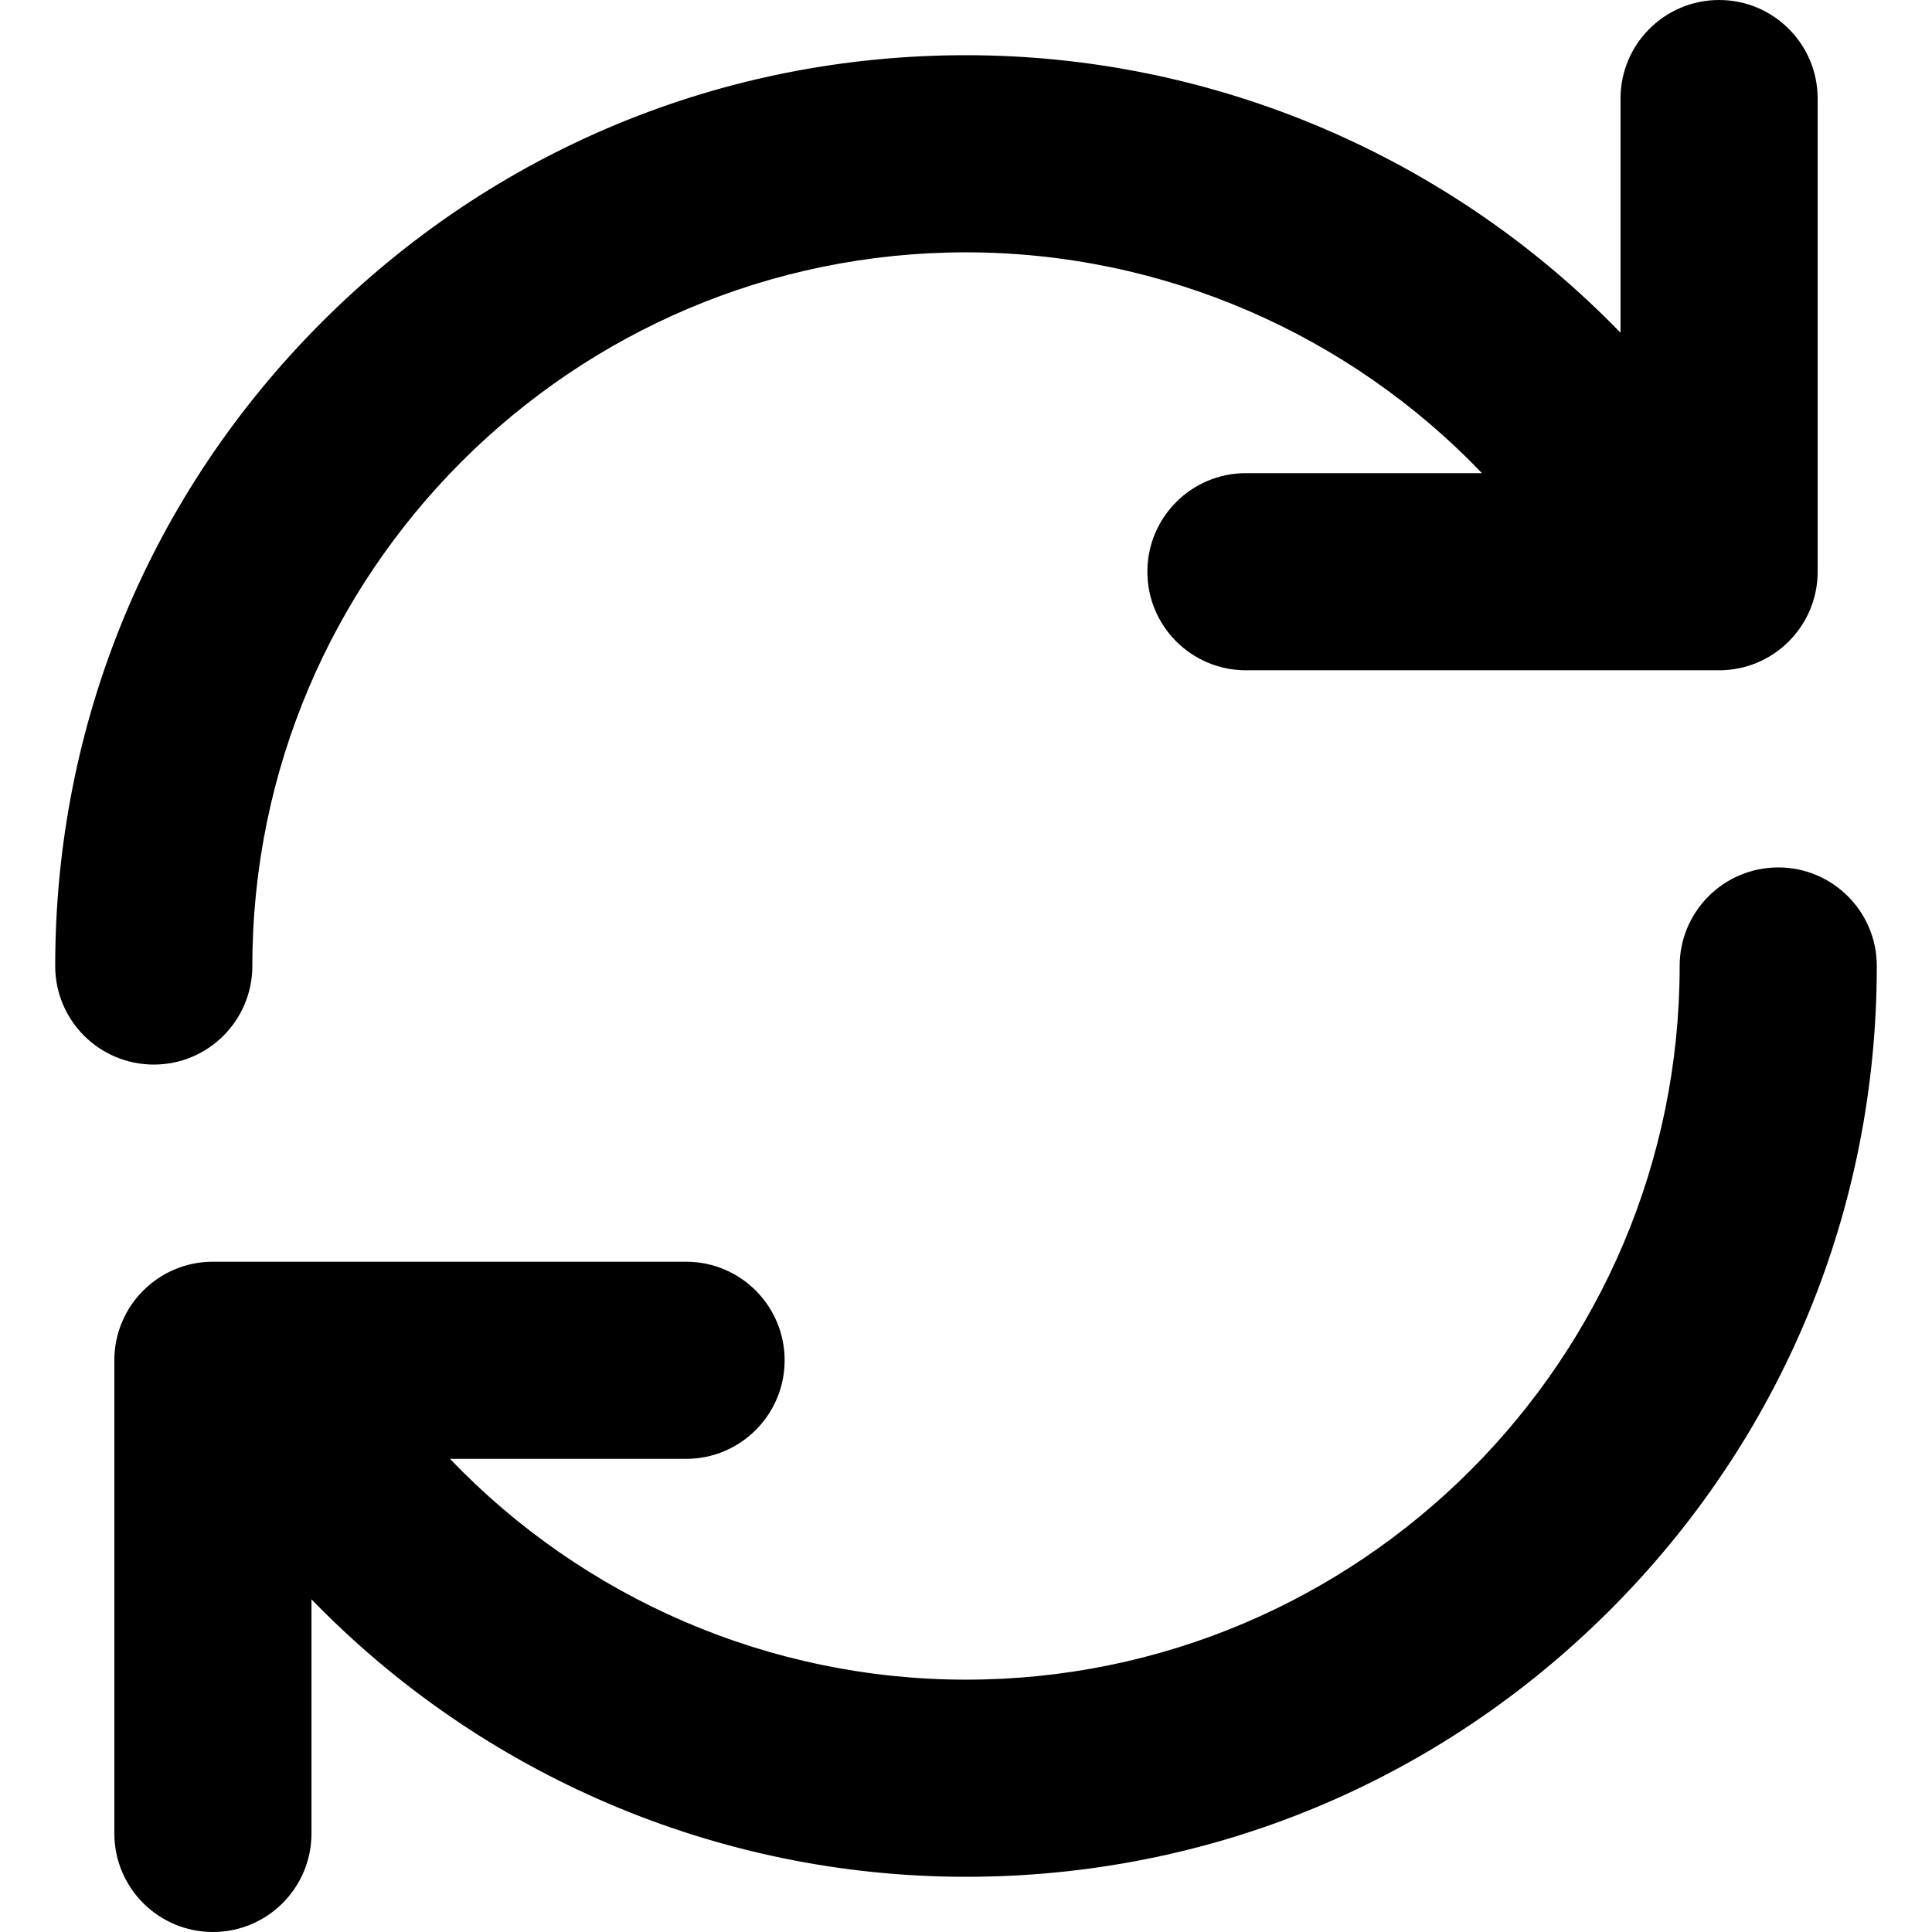
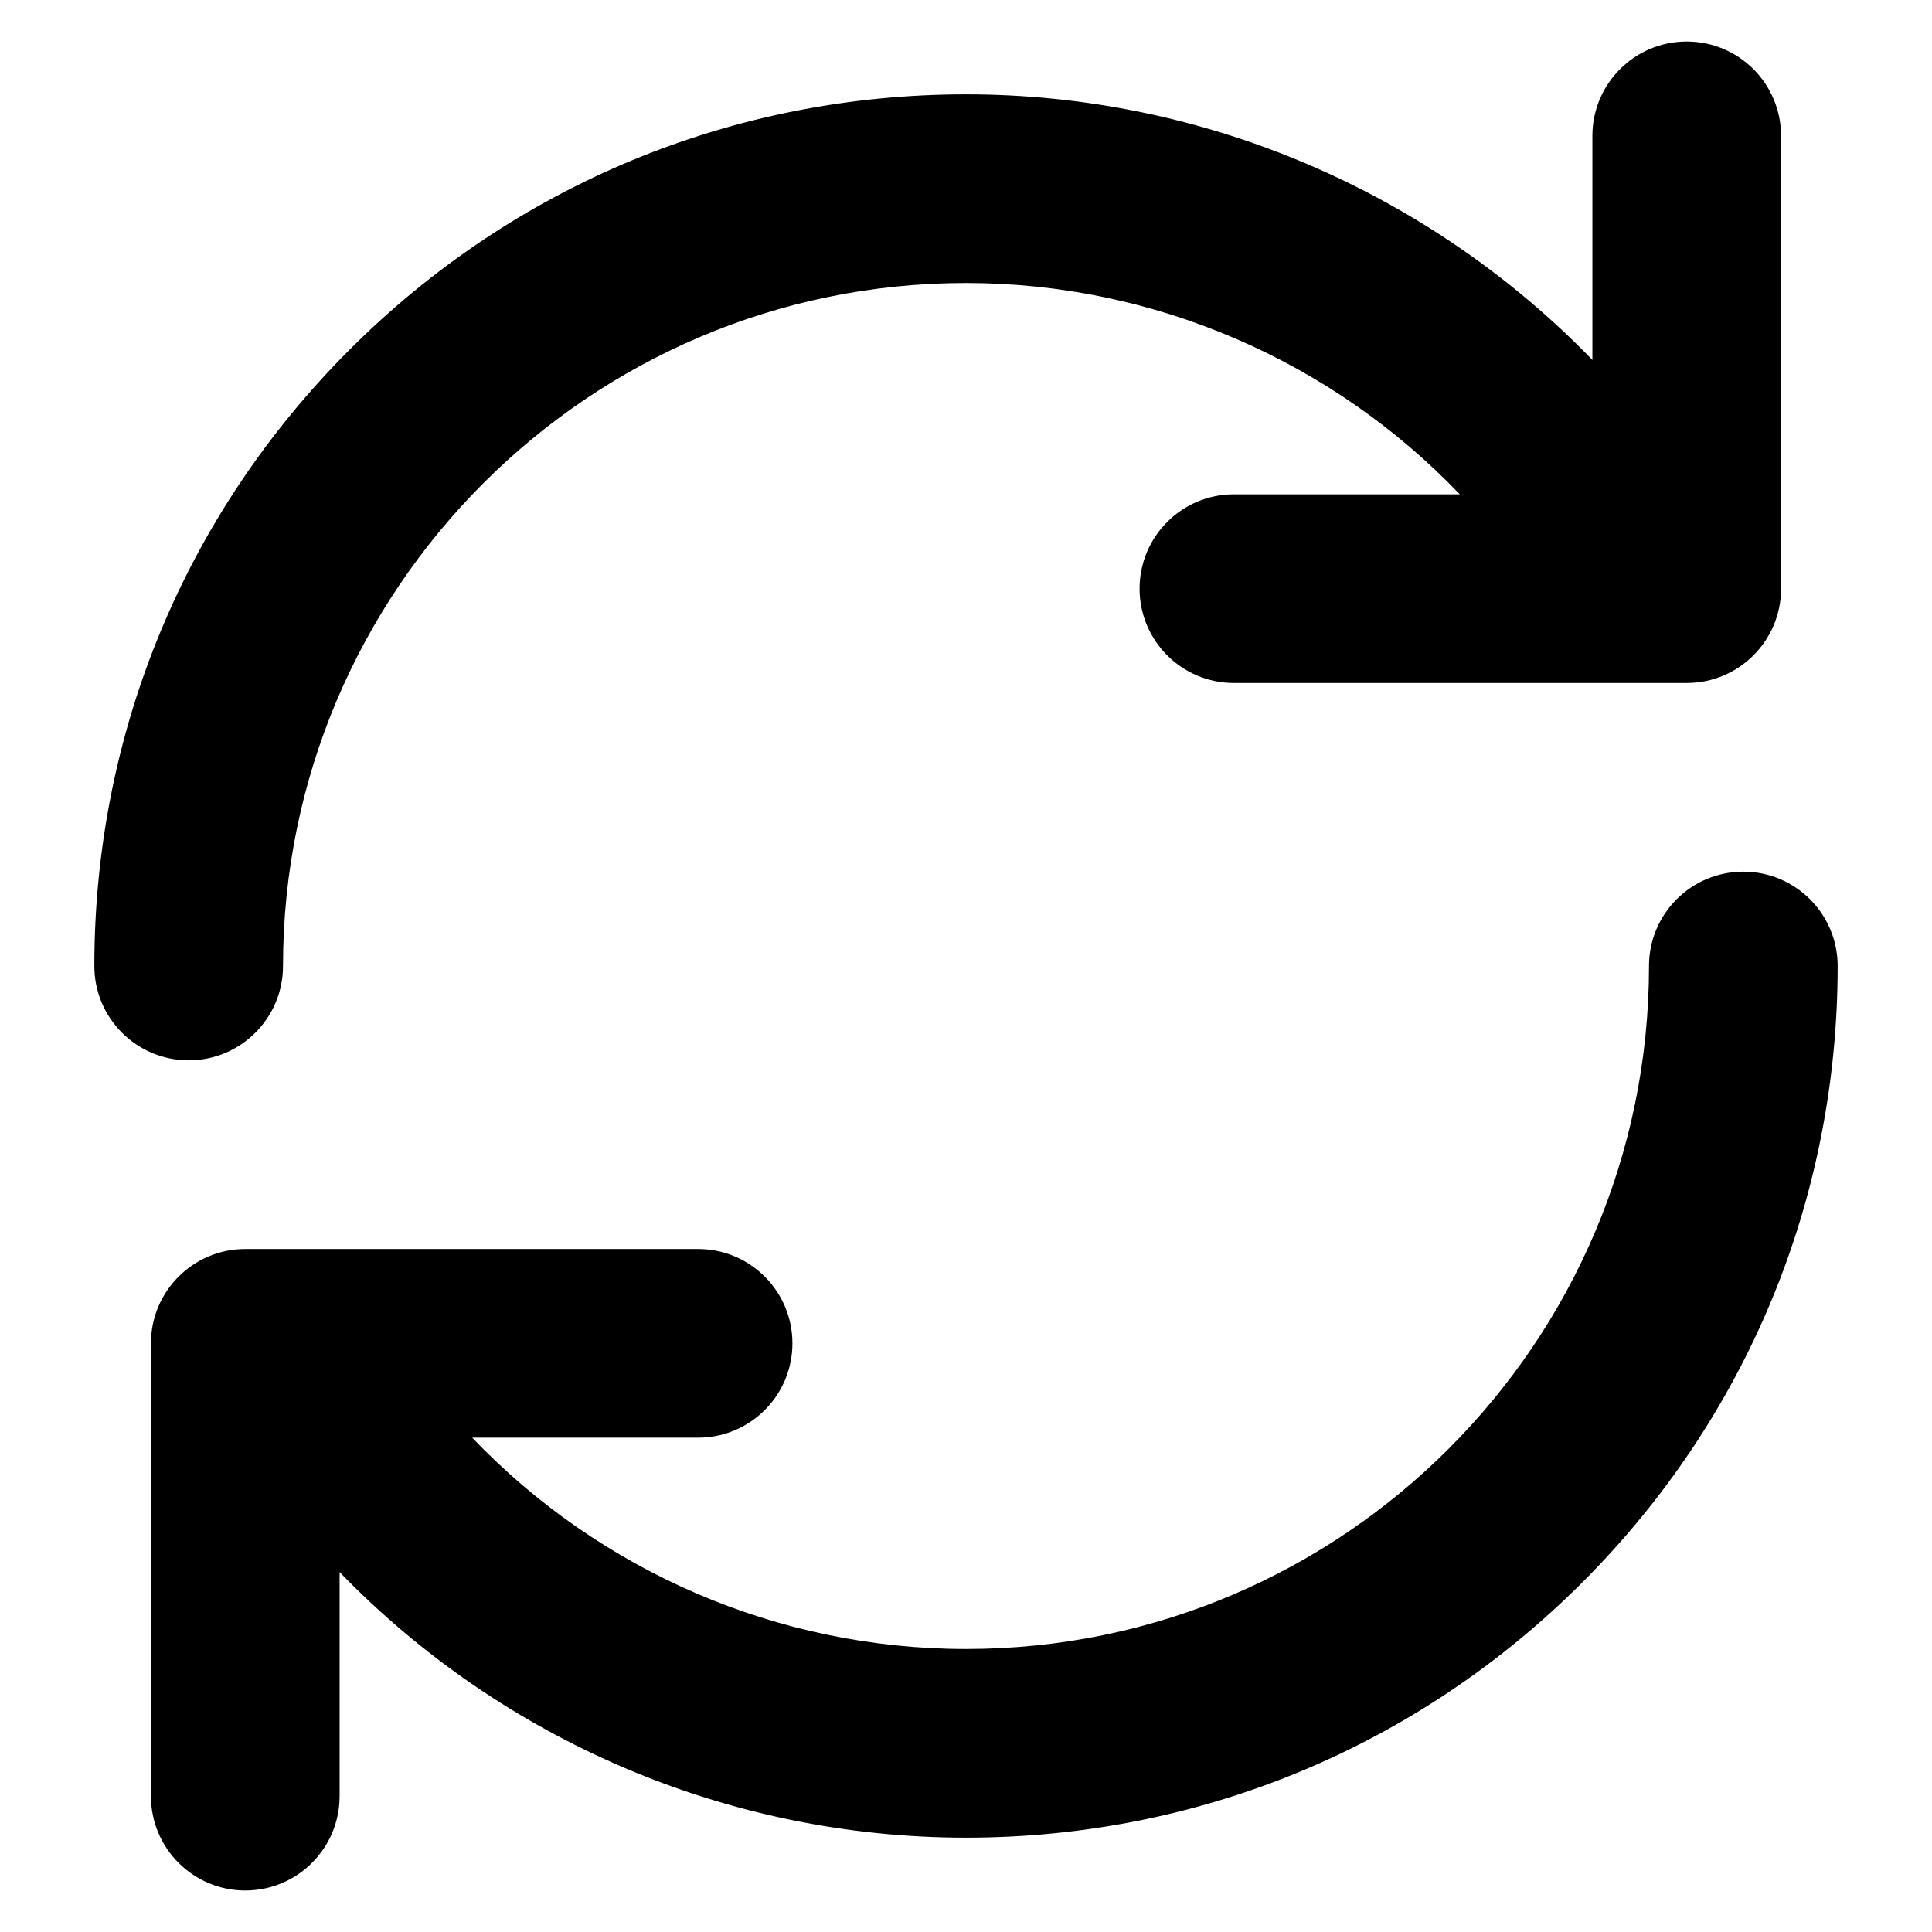
- <svg xmlns="http://www.w3.org/2000/svg" version="1.1" id="Layer_1" x="0px" y="0px" viewBox="0 0 490 490" style="enable-background:new 0 0 490 490;" xml:space="preserve">
+ <svg xmlns="http://www.w3.org/2000/svg" version="1.1" id="Layer_1" x="0px" y="0px" viewBox="-49 141 512 512" style="enable-background:new -49 141 512 512;" xml:space="preserve">
  <g>
-     <path d="M451,220c-13.807,0-25,11.193-25,25c0,99.804-81.196,181-181,181c-50.03,0-97.131-20.73-130.871-56H174   c13.808,0,25-11.193,25-25s-11.192-25-25-25H54c-13.808,0-25,11.193-25,25v120c0,13.807,11.192,25,25,25s25-11.193,25-25v-59.376   C121.978,449.98,181.655,476,245,476c61.702,0,119.712-24.028,163.342-67.658C451.972,364.711,476,306.702,476,245   C476,231.193,464.808,220,451,220z" />
-     <path d="M64,245c0-99.804,81.196-181,181-181c49.996,0,97.114,20.737,130.862,56H316c-13.808,0-25,11.193-25,25s11.192,25,25,25   h120c13.808,0,25-11.193,25-25V25c0-13.807-11.192-25-25-25s-25,11.193-25,25v59.387C368.012,40.031,308.308,14,245,14   c-61.702,0-119.712,24.028-163.342,67.658C38.028,125.289,14,183.298,14,245c0,13.807,11.193,25,25,25S64,258.807,64,245z" />
+     <path d="M413,372c-13.807,0-25,11.193-25,25c0,99.804-81.196,181-181,181c-50.03,0-97.131-20.73-130.871-56H136   c13.808,0,25-11.193,25-25s-11.192-25-25-25H16c-13.808,0-25,11.193-25,25v120c0,13.807,11.192,25,25,25s25-11.193,25-25v-59.376   C83.978,601.98,143.655,628,207,628c61.702,0,119.712-24.028,163.342-67.658C413.972,516.711,438,458.702,438,397   C438,383.193,426.808,372,413,372z" />
+     <path d="M26,397c0-99.804,81.196-181,181-181c49.996,0,97.114,20.737,130.862,56H278c-13.808,0-25,11.193-25,25s11.192,25,25,25   h120c13.808,0,25-11.193,25-25V177c0-13.807-11.192-25-25-25s-25,11.193-25,25v59.387C330.012,192.031,270.308,166,207,166   c-61.702,0-119.712,24.028-163.342,67.658C0.028,277.289-24,335.298-24,397c0,13.807,11.193,25,25,25S26,410.807,26,397z" />
  </g>
-   <g>
- </g>
-   <g>
- </g>
-   <g>
- </g>
-   <g>
- </g>
-   <g>
- </g>
-   <g>
- </g>
-   <g>
- </g>
-   <g>
- </g>
-   <g>
- </g>
-   <g>
- </g>
-   <g>
- </g>
-   <g>
- </g>
-   <g>
- </g>
-   <g>
- </g>
-   <g>
- </g>
</svg>
